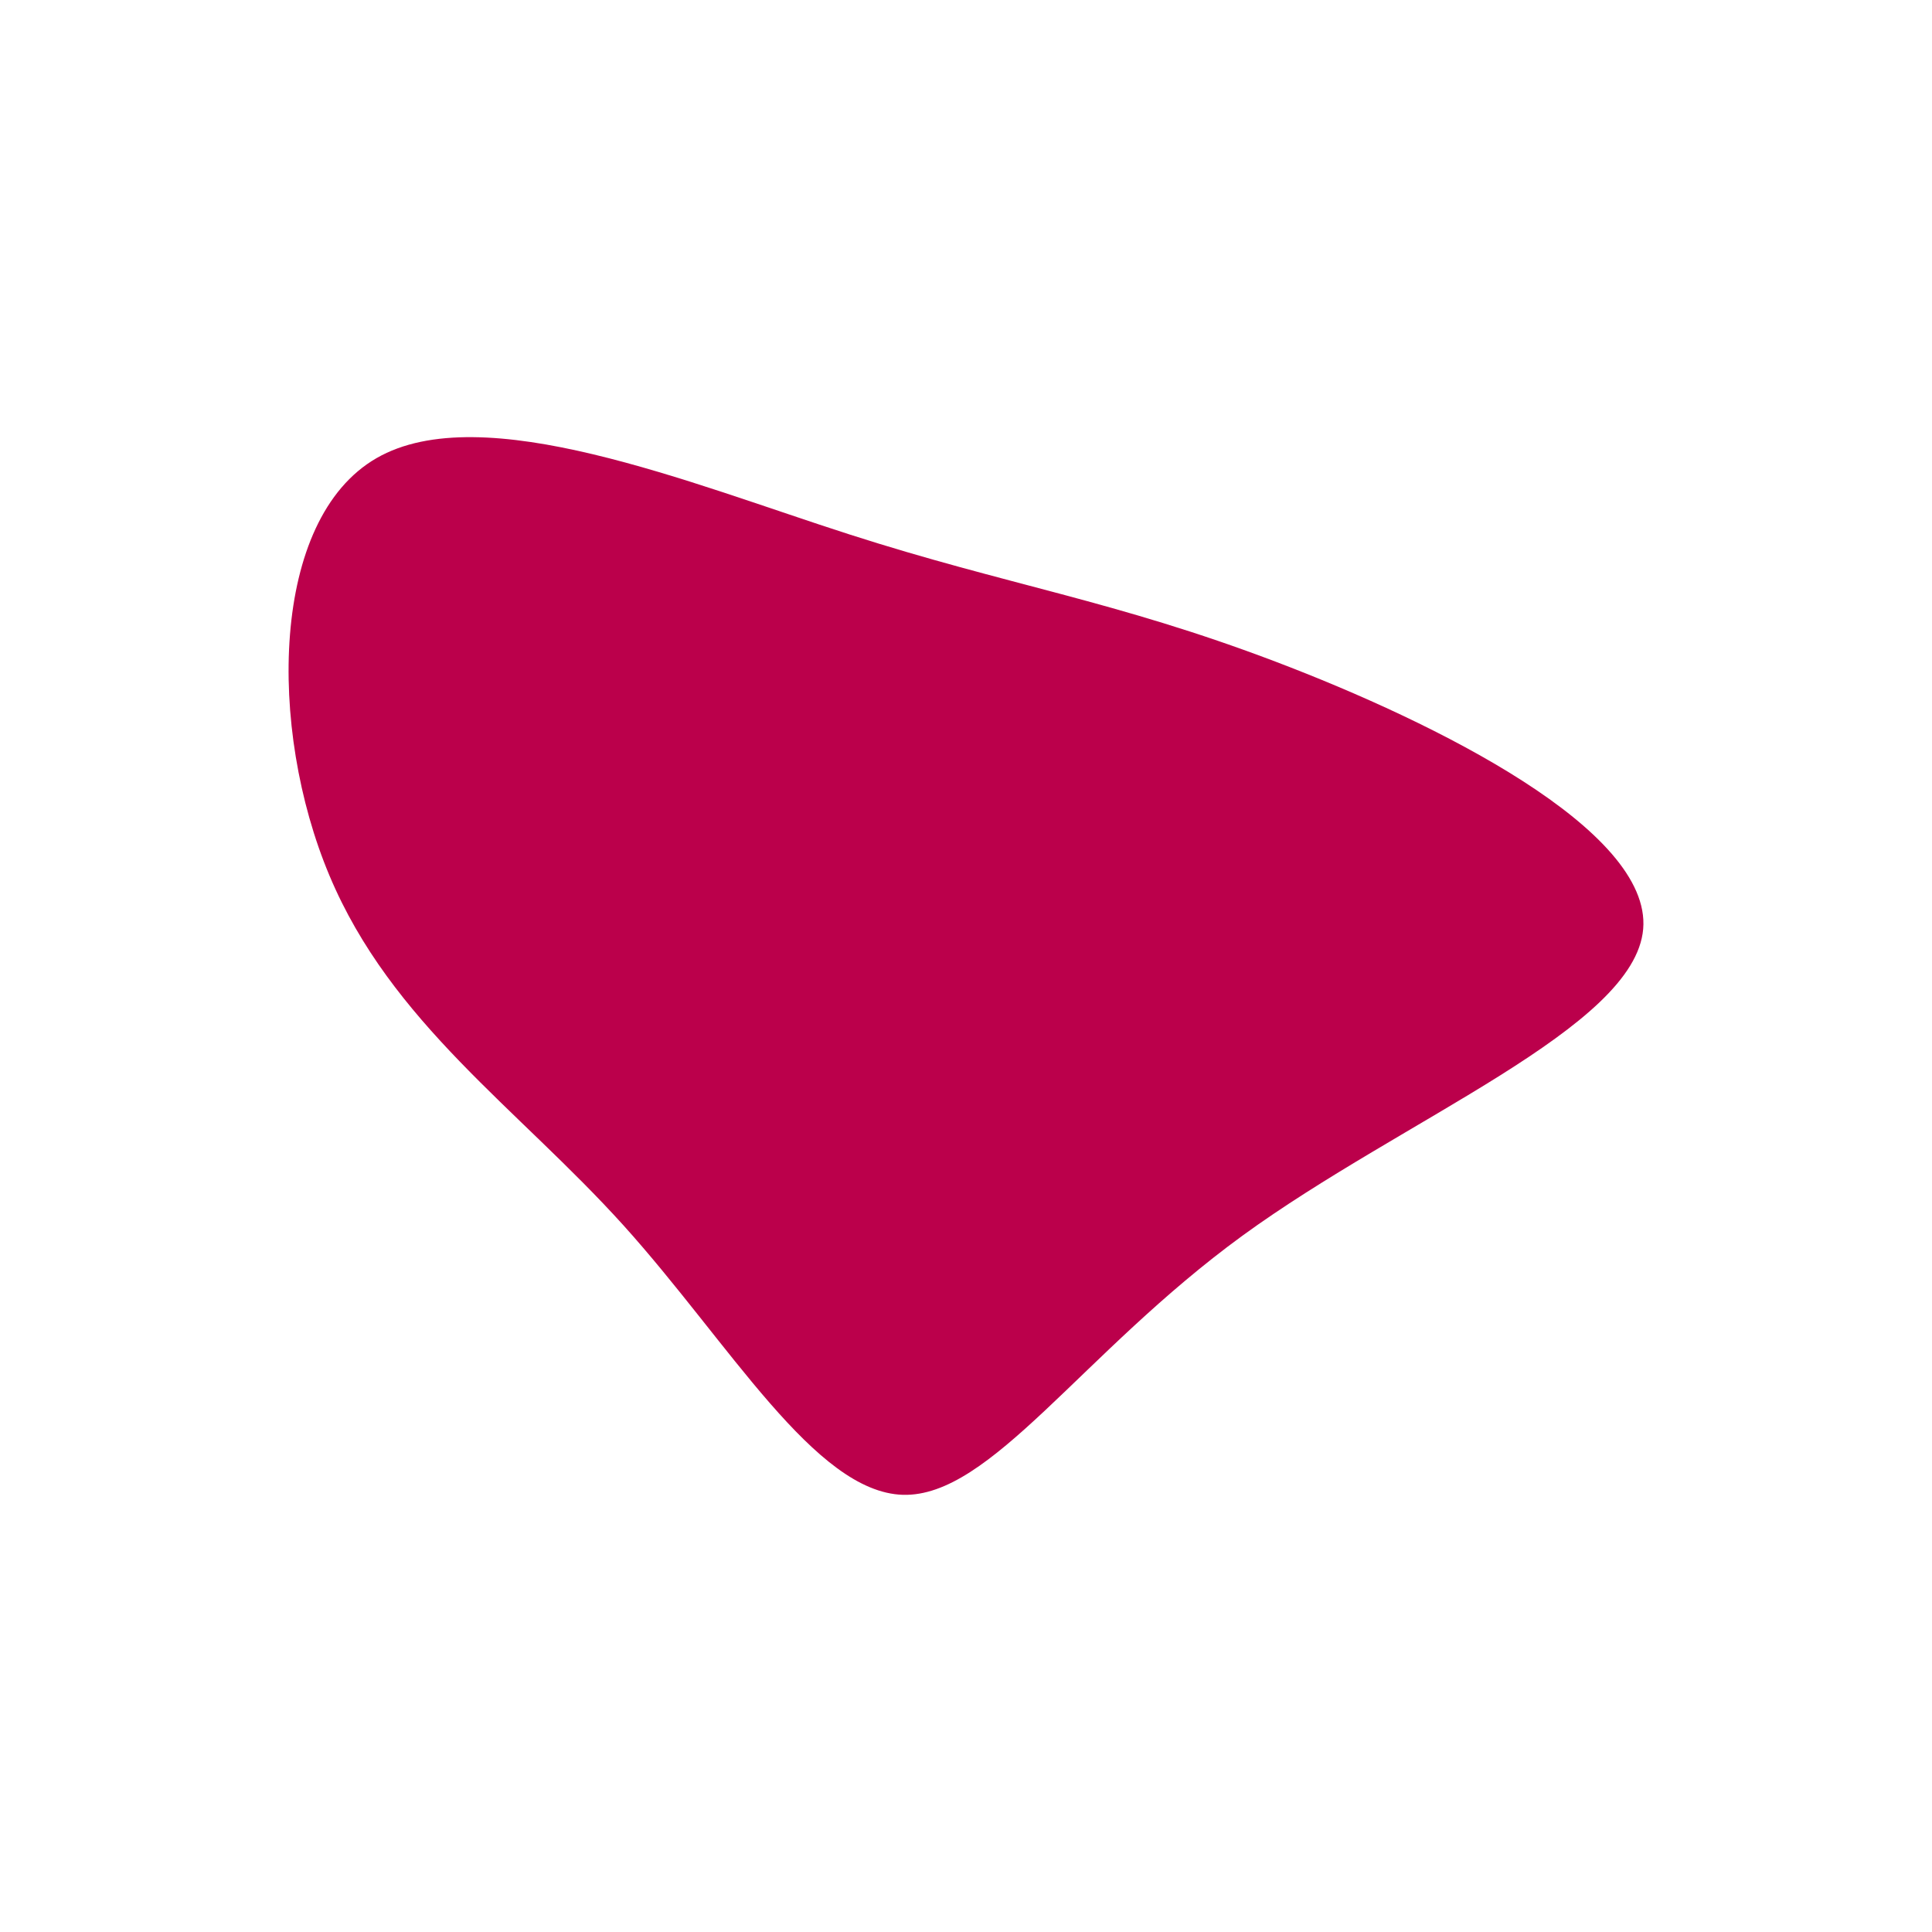
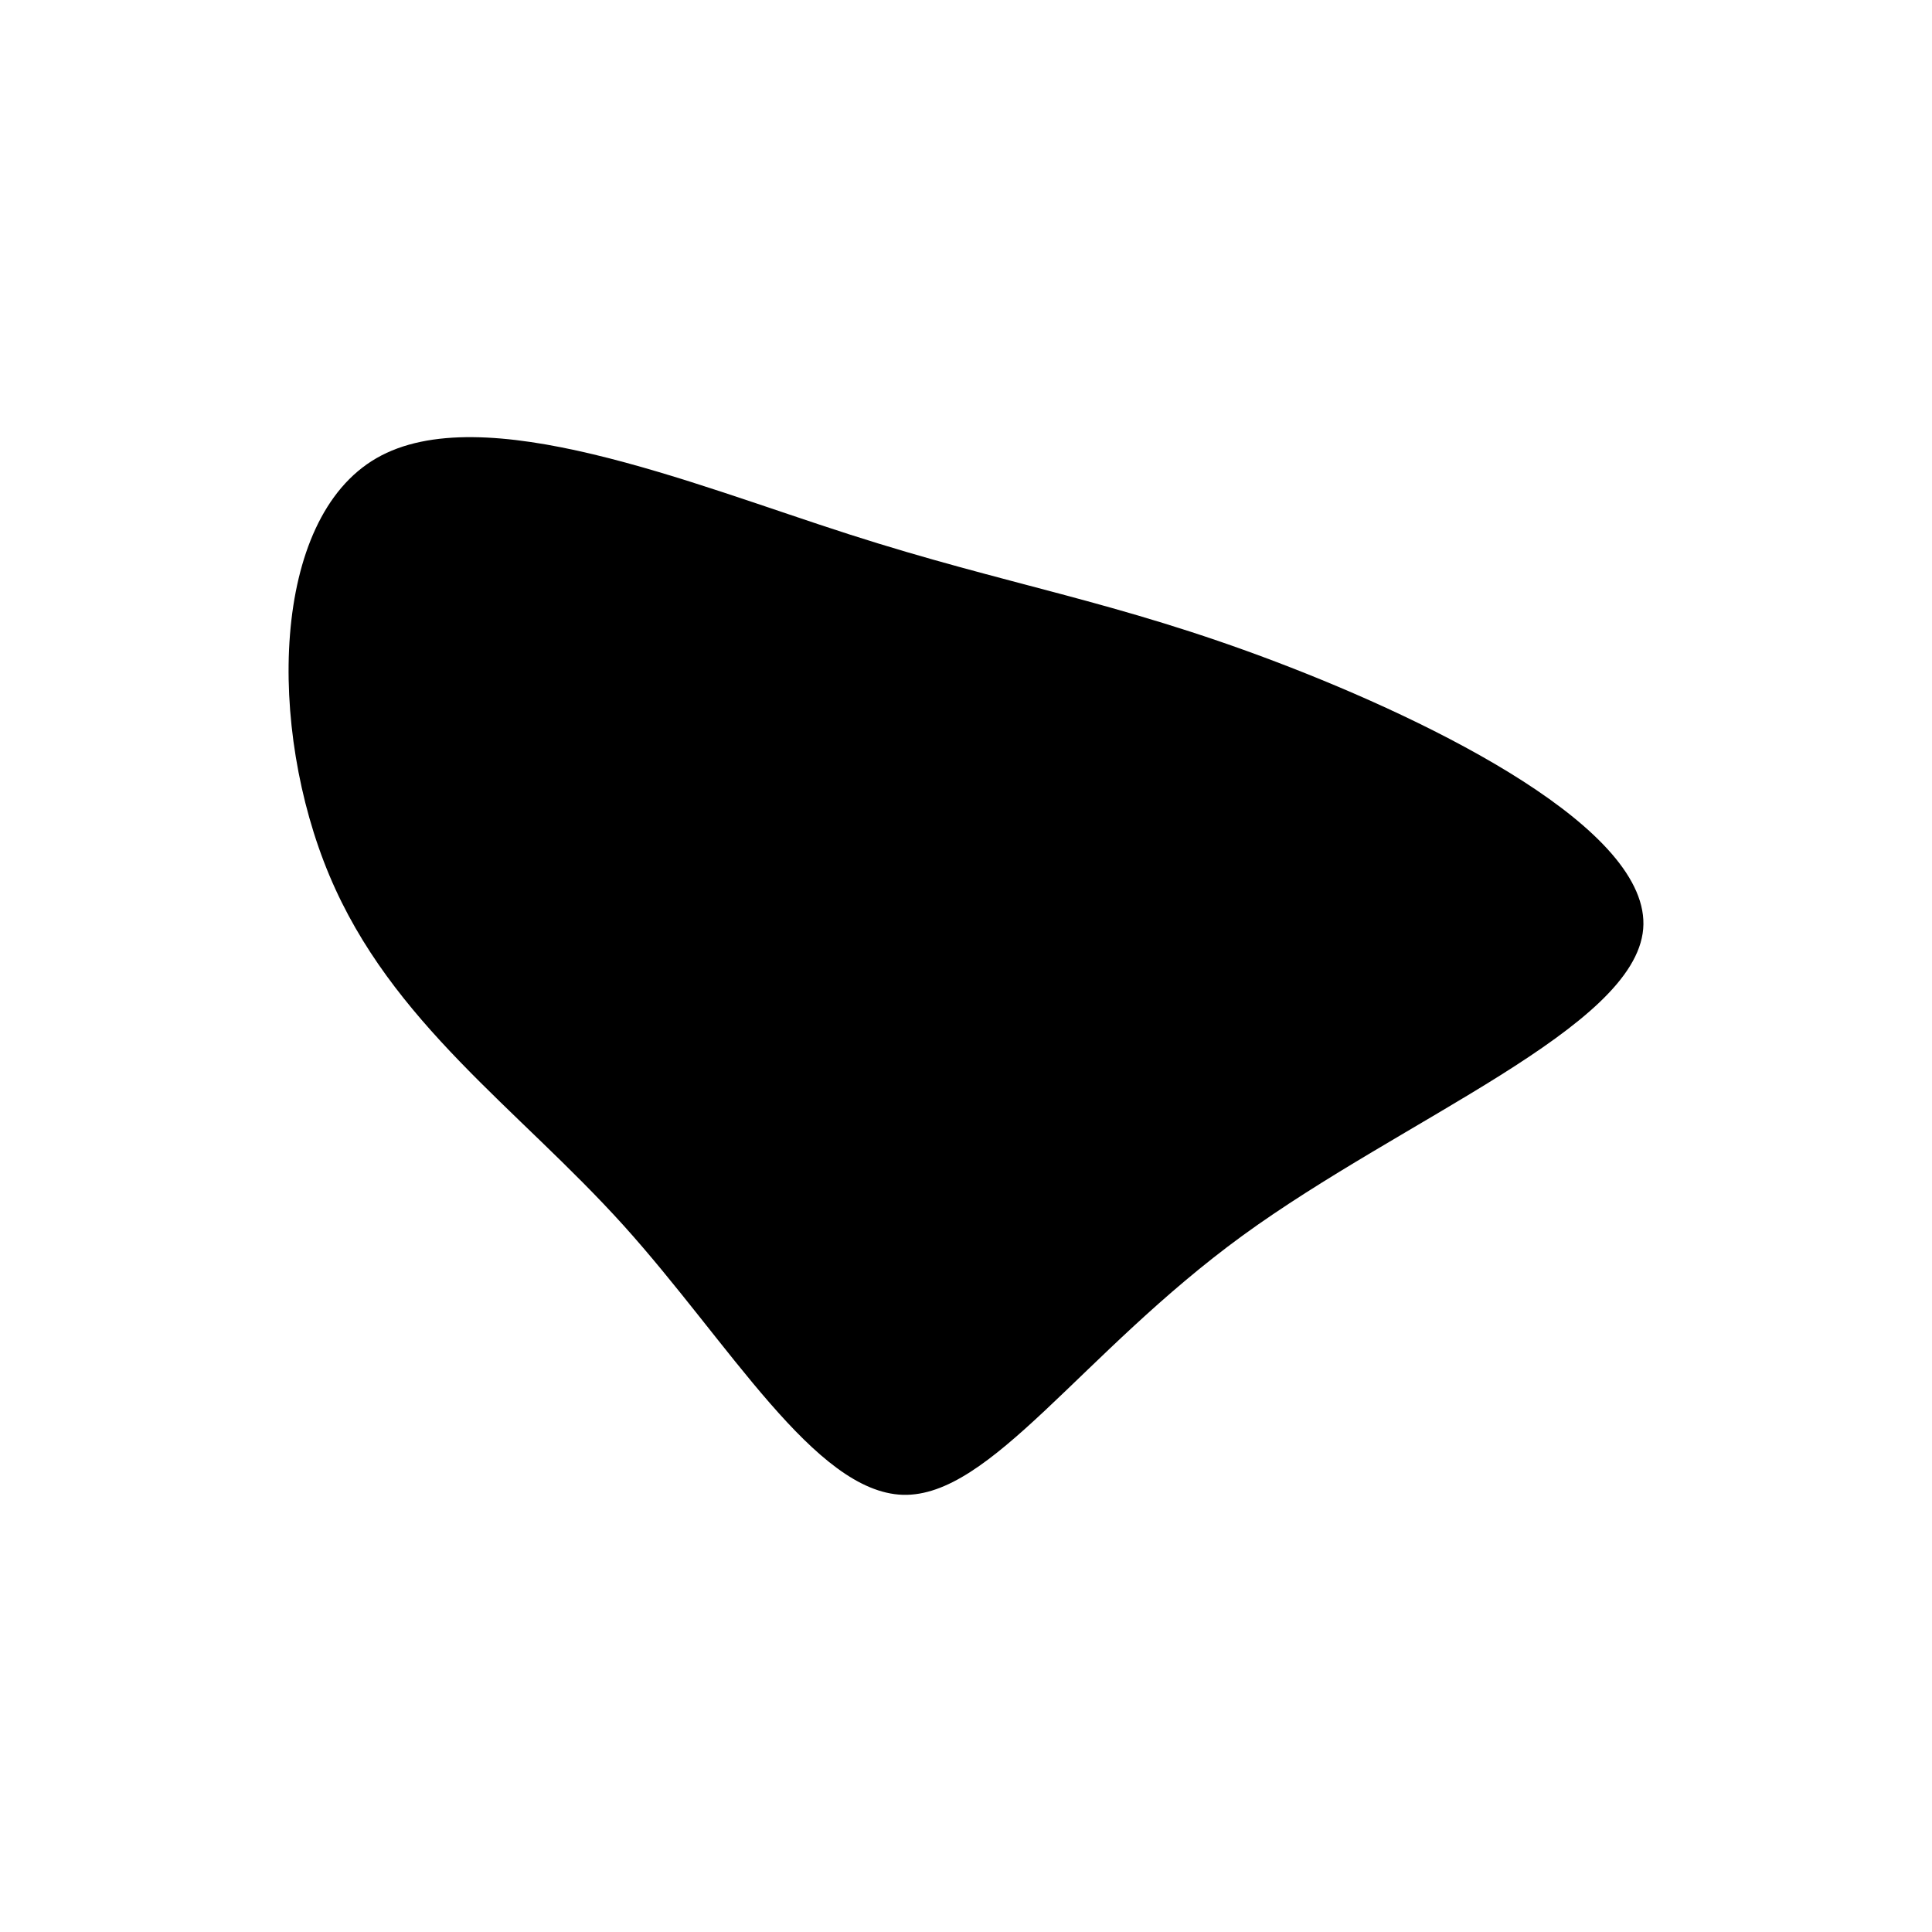
<svg xmlns="http://www.w3.org/2000/svg" id="visual" viewBox="0 0 900 900" width="900" height="900" version="1.1">
  <g transform="translate(419.3586 436.6425)">
-     <path d="M174.9 -128.4C249.9 -99.9 350 -50 346.1 -3.9C342.2 42.2 234.4 84.4 159.4 139C84.4 193.7 42.2 260.9 1.2 259.7C-39.8 258.4 -79.6 188.9 -128.9 134.2C-178.2 79.6 -237.1 39.8 -265.9 -28.8C-294.7 -97.3 -293.4 -194.7 -244 -223.2C-194.7 -251.7 -97.3 -211.3 -23.7 -187.7C50 -164 99.9 -156.9 174.9 -128.4" fill="#BB004B" />
+     <path d="M174.9 -128.4C249.9 -99.9 350 -50 346.1 -3.9C342.2 42.2 234.4 84.4 159.4 139C84.4 193.7 42.2 260.9 1.2 259.7C-39.8 258.4 -79.6 188.9 -128.9 134.2C-178.2 79.6 -237.1 39.8 -265.9 -28.8C-294.7 -97.3 -293.4 -194.7 -244 -223.2C-194.7 -251.7 -97.3 -211.3 -23.7 -187.7C50 -164 99.9 -156.9 174.9 -128.4" fill="current" />
  </g>
</svg>
